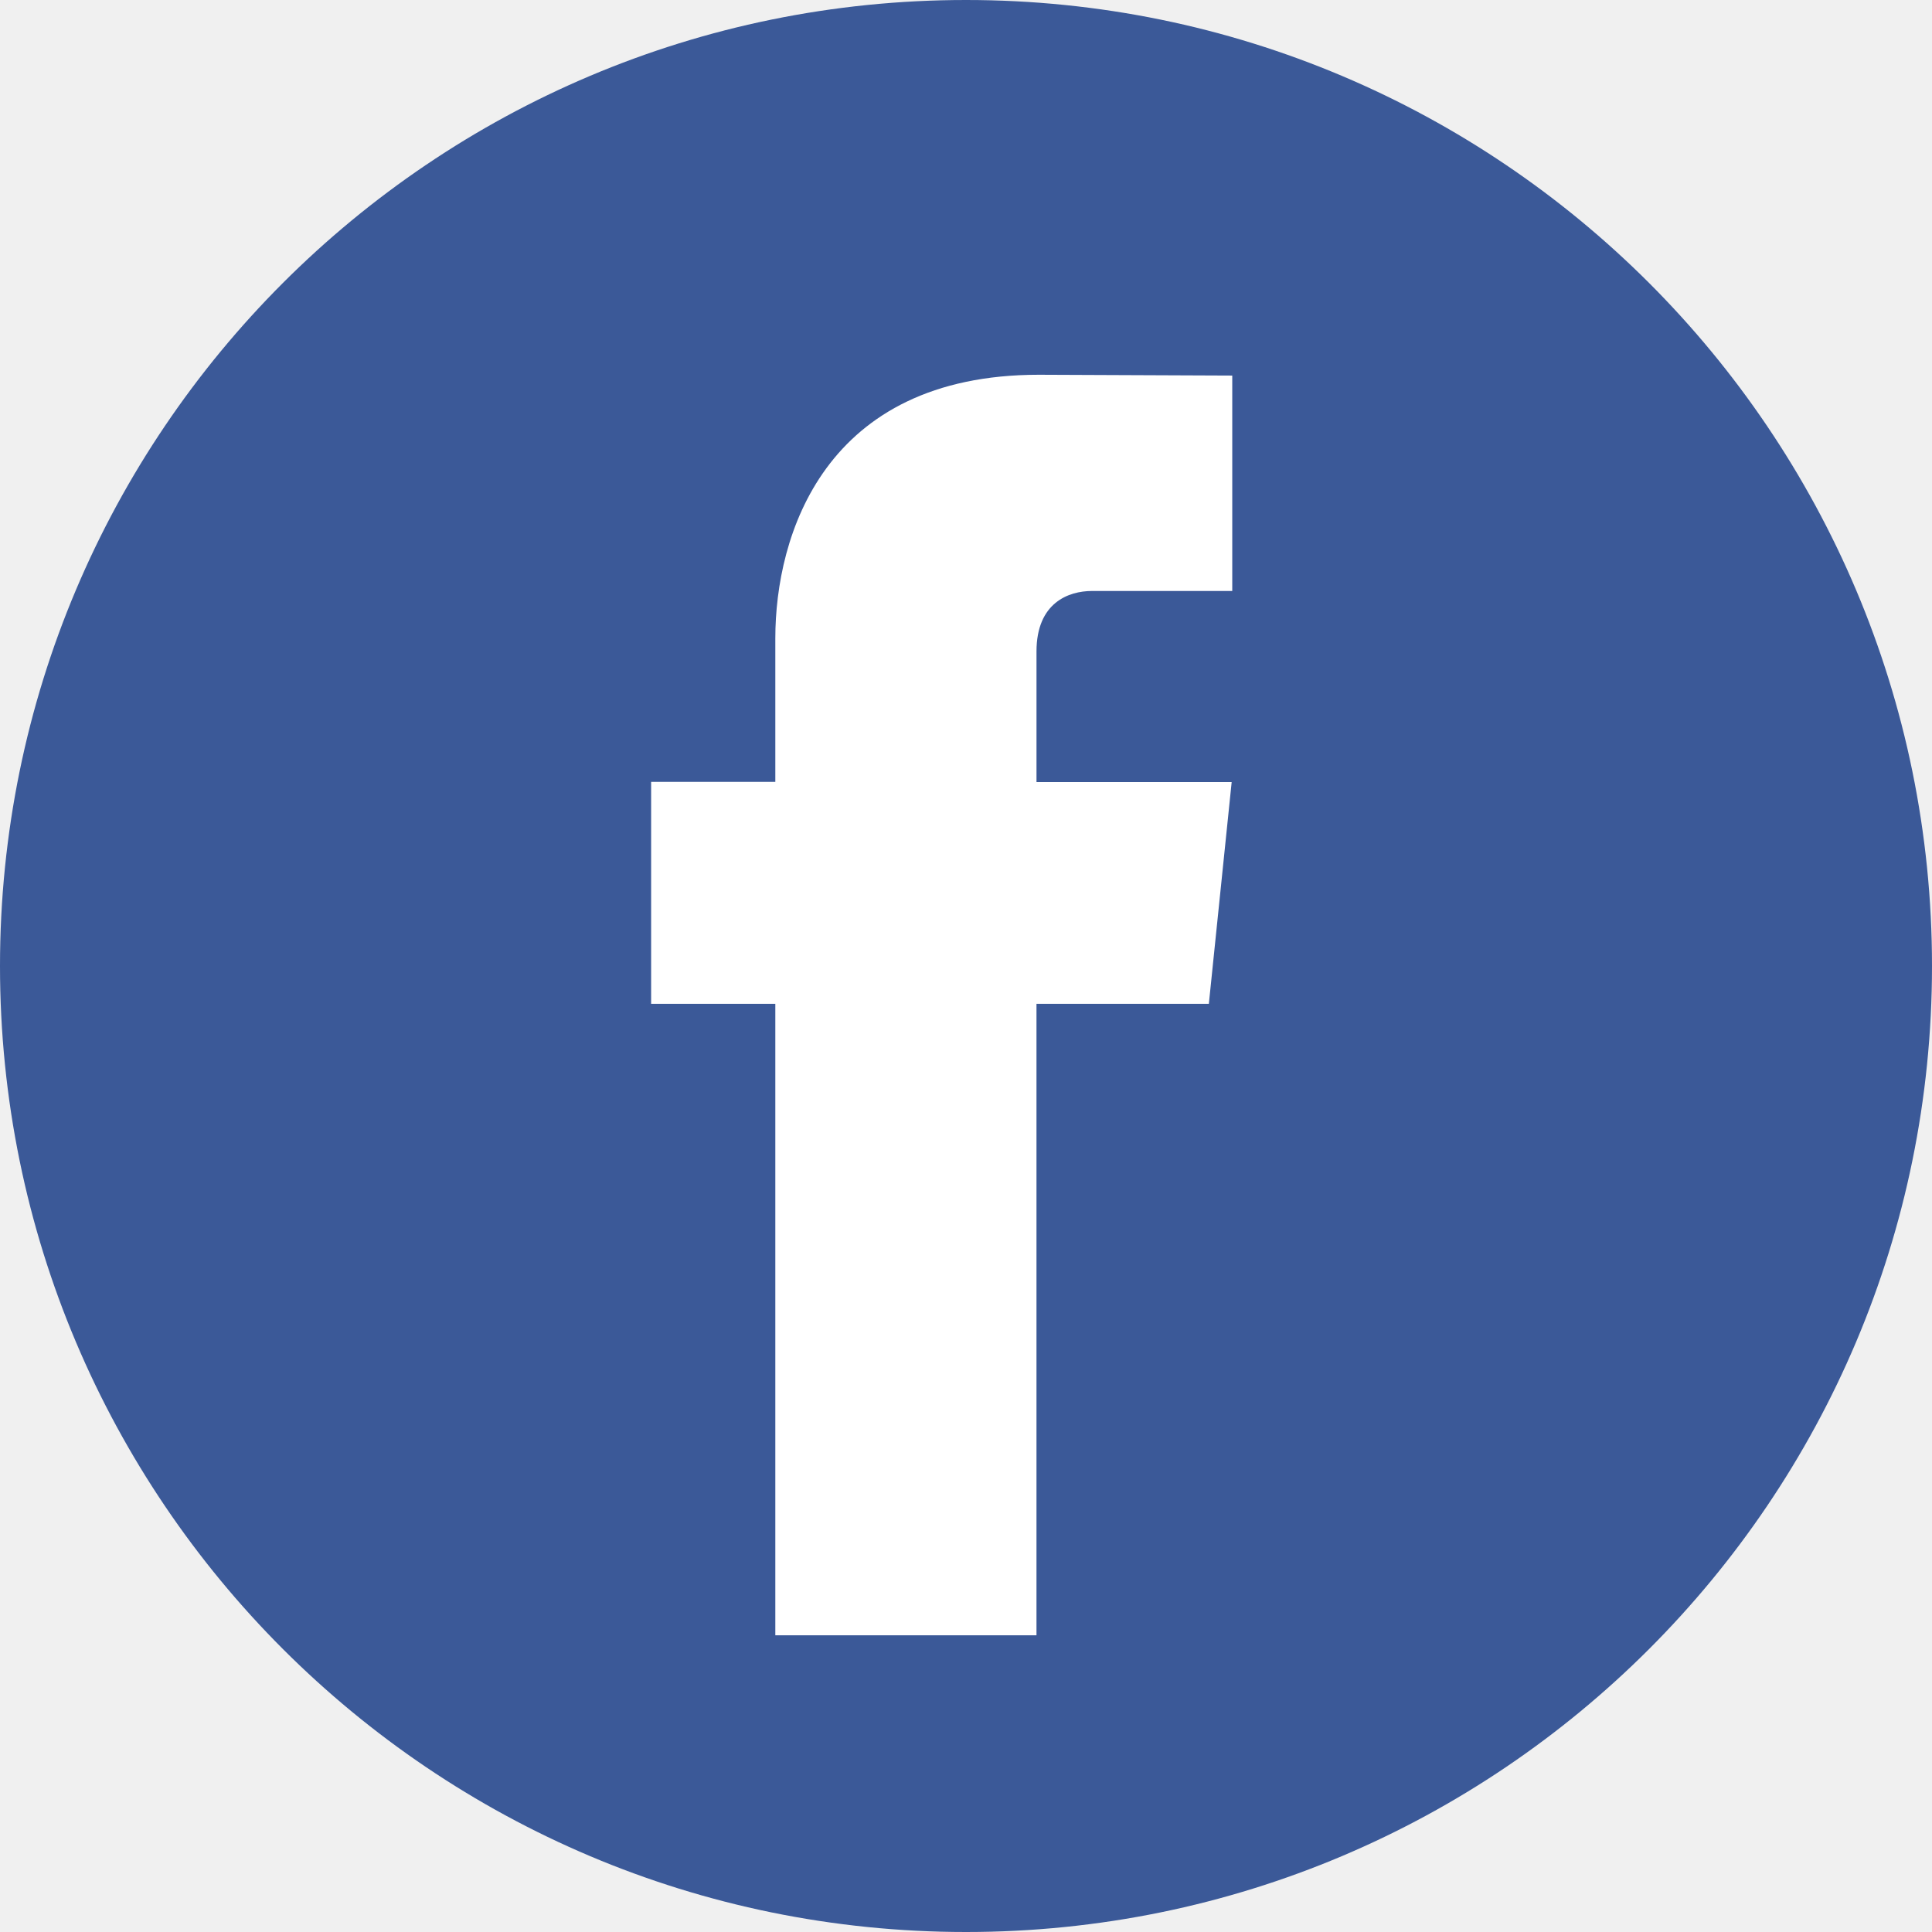
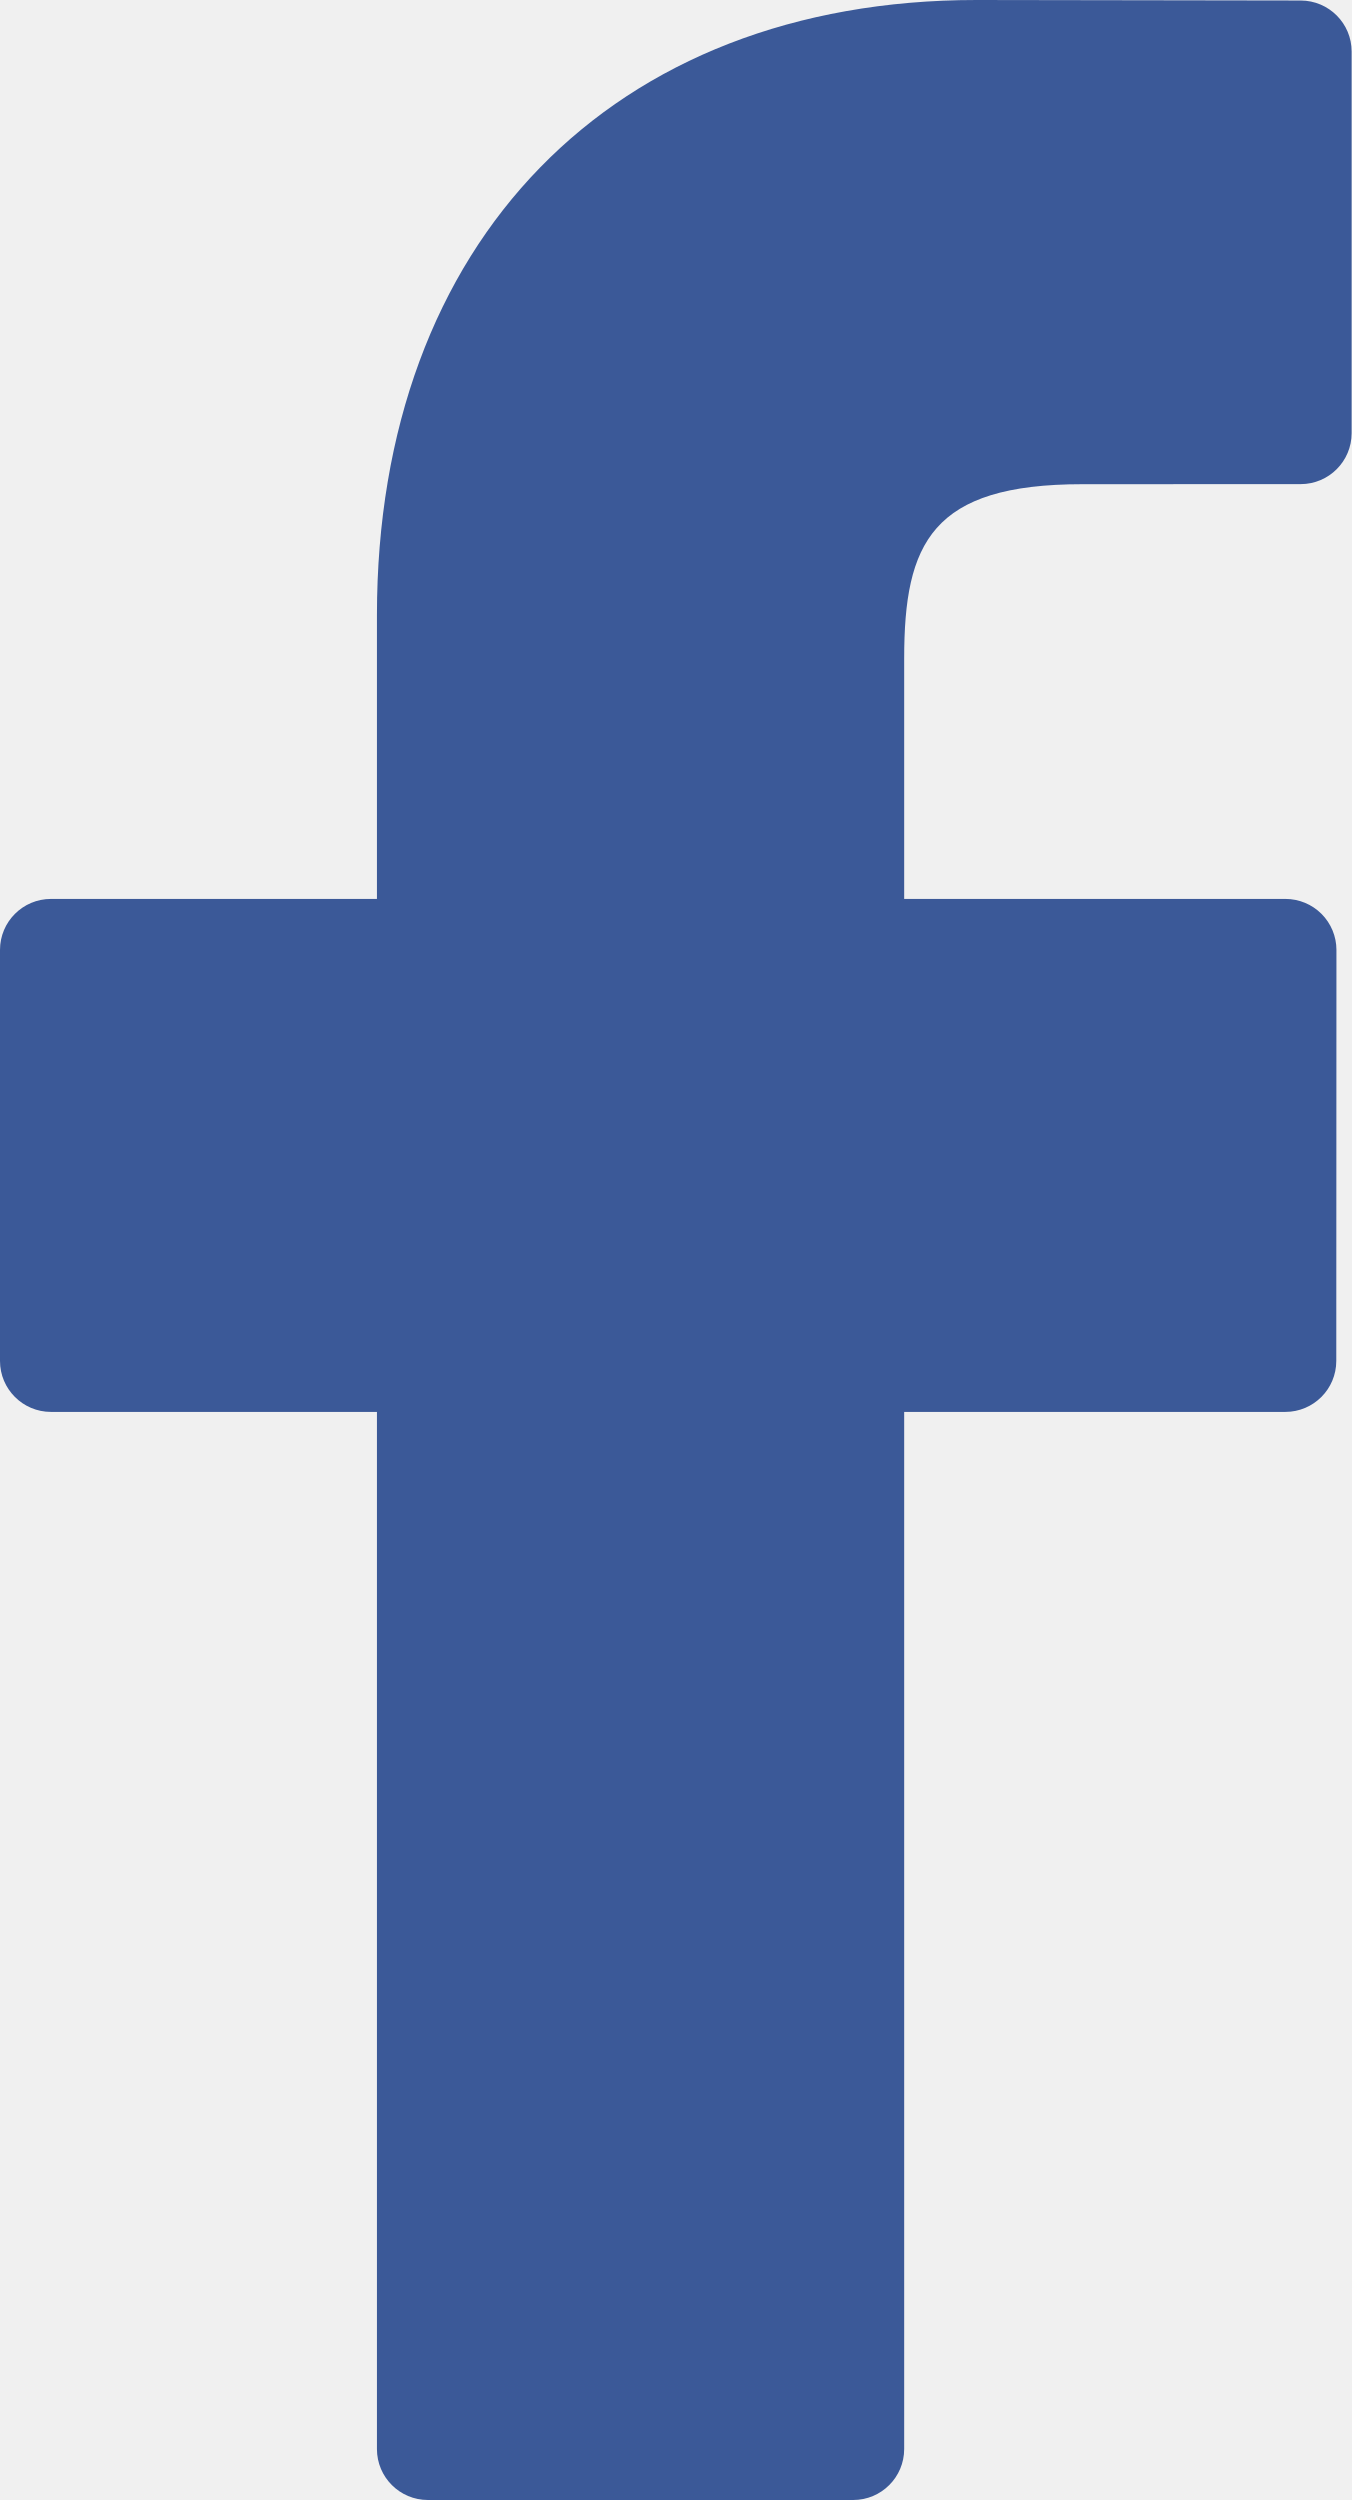
- <svg xmlns="http://www.w3.org/2000/svg" version="1.1" id="Capa_1" x="0px" y="0px" viewBox="0 0 112.196 112.196" style="enable-background:new 0 0 112.196 112.196;" xml:space="preserve">
-   <g>
-     <circle style="fill:#3B5998;" cx="56.098" cy="56.098" r="56.098" />
-     <path style="fill:#FFFFFF;" d="M70.201,58.294h-10.01v36.672H45.025V58.294h-7.213V45.406h7.213v-8.34   c0-5.964,2.833-15.303,15.301-15.303L71.56,21.81v12.51h-8.151c-1.337,0-3.217,0.668-3.217,3.513v7.585h11.334L70.201,58.294z" />
+ <svg xmlns="http://www.w3.org/2000/svg" version="1.1" id="Capa_1" x="0px" y="0px" width="51.969" height="96.123" viewBox="0 0 51.969 96.123" xml:space="preserve">
+   <defs id="defs39" />
+   <g id="g4" style="fill:#3b5998;fill-opacity:1" transform="translate(-22.077)">
+     <path d="M 72.089,0.02 59.624,0 C 45.62,0 36.57,9.285 36.57,23.656 V 34.563 H 24.037 c -1.083,0 -1.96,0.878 -1.96,1.961 v 15.803 c 0,1.083 0.878,1.96 1.96,1.96 H 36.57 v 39.876 c 0,1.083 0.877,1.96 1.96,1.96 h 16.352 c 1.083,0 1.96,-0.878 1.96,-1.96 V 54.287 h 14.654 c 1.083,0 1.96,-0.877 1.96,-1.96 l 0.006,-15.803 c 0,-0.52 -0.207,-1.018 -0.574,-1.386 -0.367,-0.368 -0.867,-0.575 -1.387,-0.575 H 56.842 v -9.246 c 0,-4.444 1.059,-6.7 6.848,-6.7 l 8.397,-0.003 c 1.082,0 1.959,-0.878 1.959,-1.96 V 1.98 c 0,-1.081 -0.876,-1.958 -1.957,-1.96 z" id="path2" style="fill:#3b5998;fill-opacity:1" />
  </g>
-   <g>
- </g>
-   <g>
- </g>
-   <g>
- </g>
-   <g>
- </g>
-   <g>
- </g>
-   <g>
- </g>
-   <g>
- </g>
-   <g>
- </g>
-   <g>
- </g>
-   <g>
- </g>
-   <g>
- </g>
-   <g>
- </g>
-   <g>
- </g>
-   <g>
- </g>
-   <g>
- </g>
+   <g id="g6" transform="translate(-22.077)" />
+   <g id="g8" transform="translate(-22.077)" />
+   <g id="g10" transform="translate(-22.077)" />
+   <g id="g12" transform="translate(-22.077)" />
+   <g id="g14" transform="translate(-22.077)" />
+   <g id="g16" transform="translate(-22.077)" />
+   <g id="g18" transform="translate(-22.077)" />
+   <g id="g20" transform="translate(-22.077)" />
+   <g id="g22" transform="translate(-22.077)" />
+   <g id="g24" transform="translate(-22.077)" />
+   <g id="g26" transform="translate(-22.077)" />
+   <g id="g28" transform="translate(-22.077)" />
+   <g id="g30" transform="translate(-22.077)" />
+   <g id="g32" transform="translate(-22.077)" />
+   <g id="g34" transform="translate(-22.077)" />
</svg>
